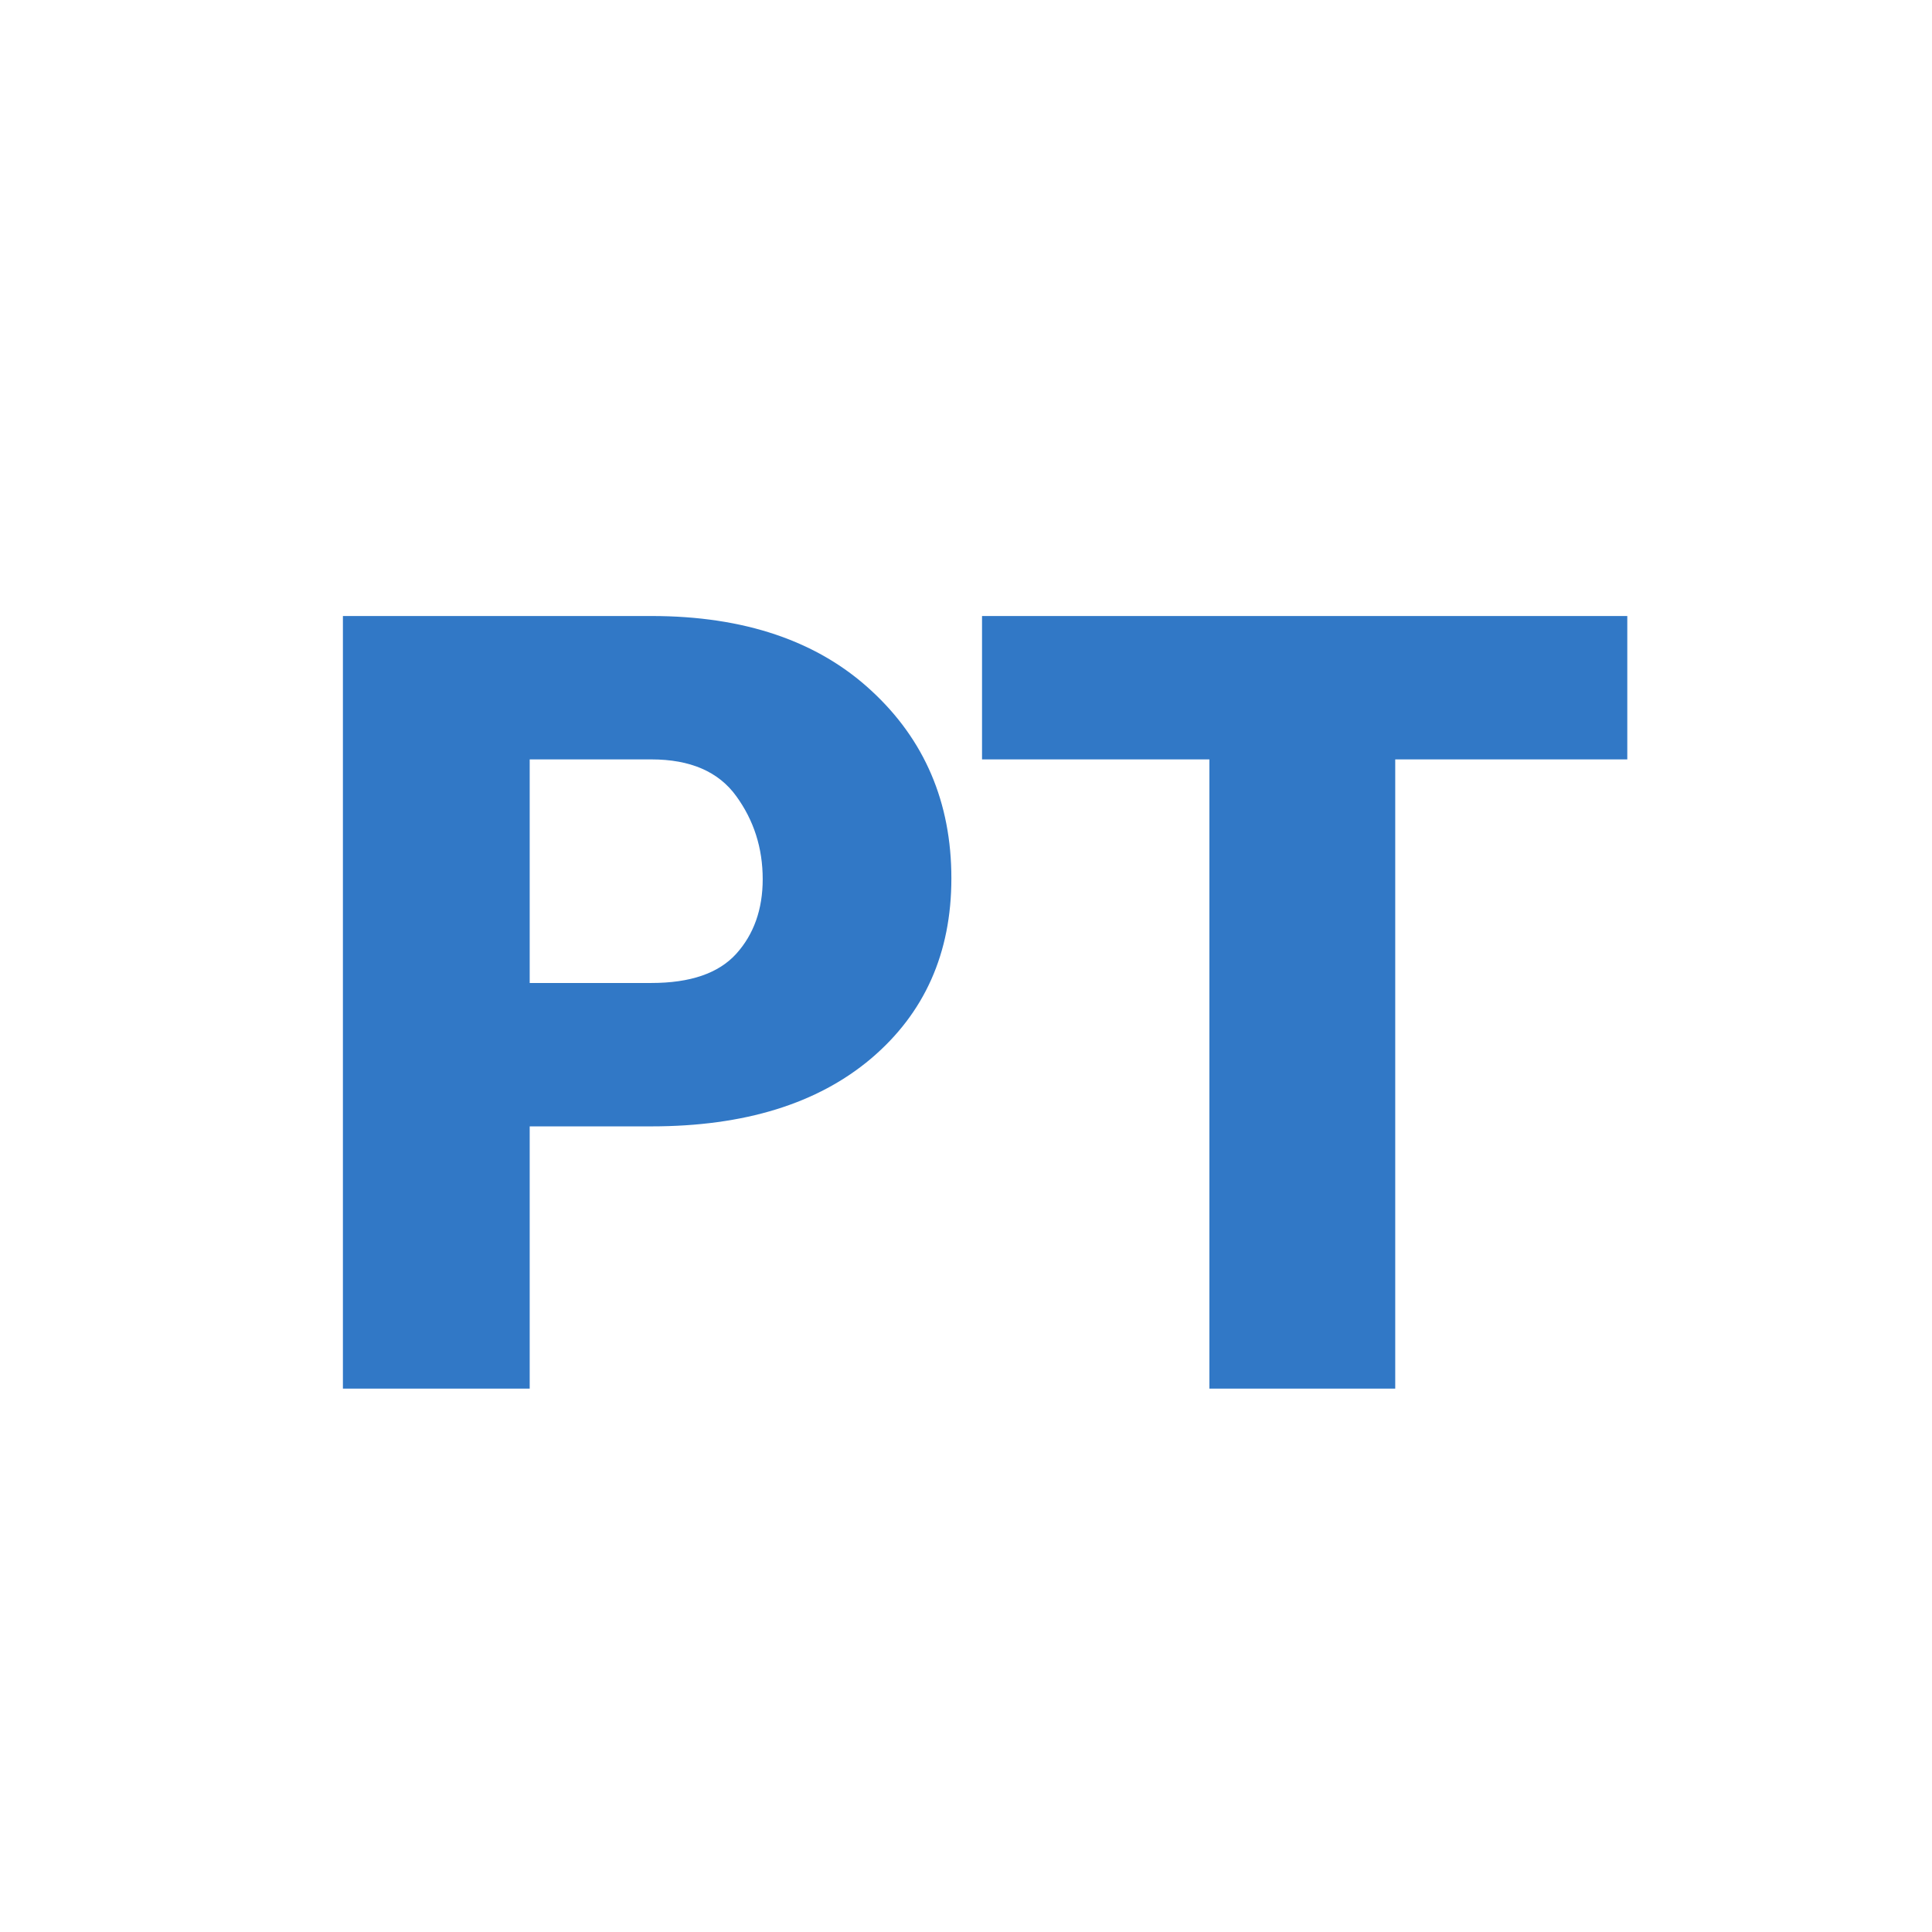
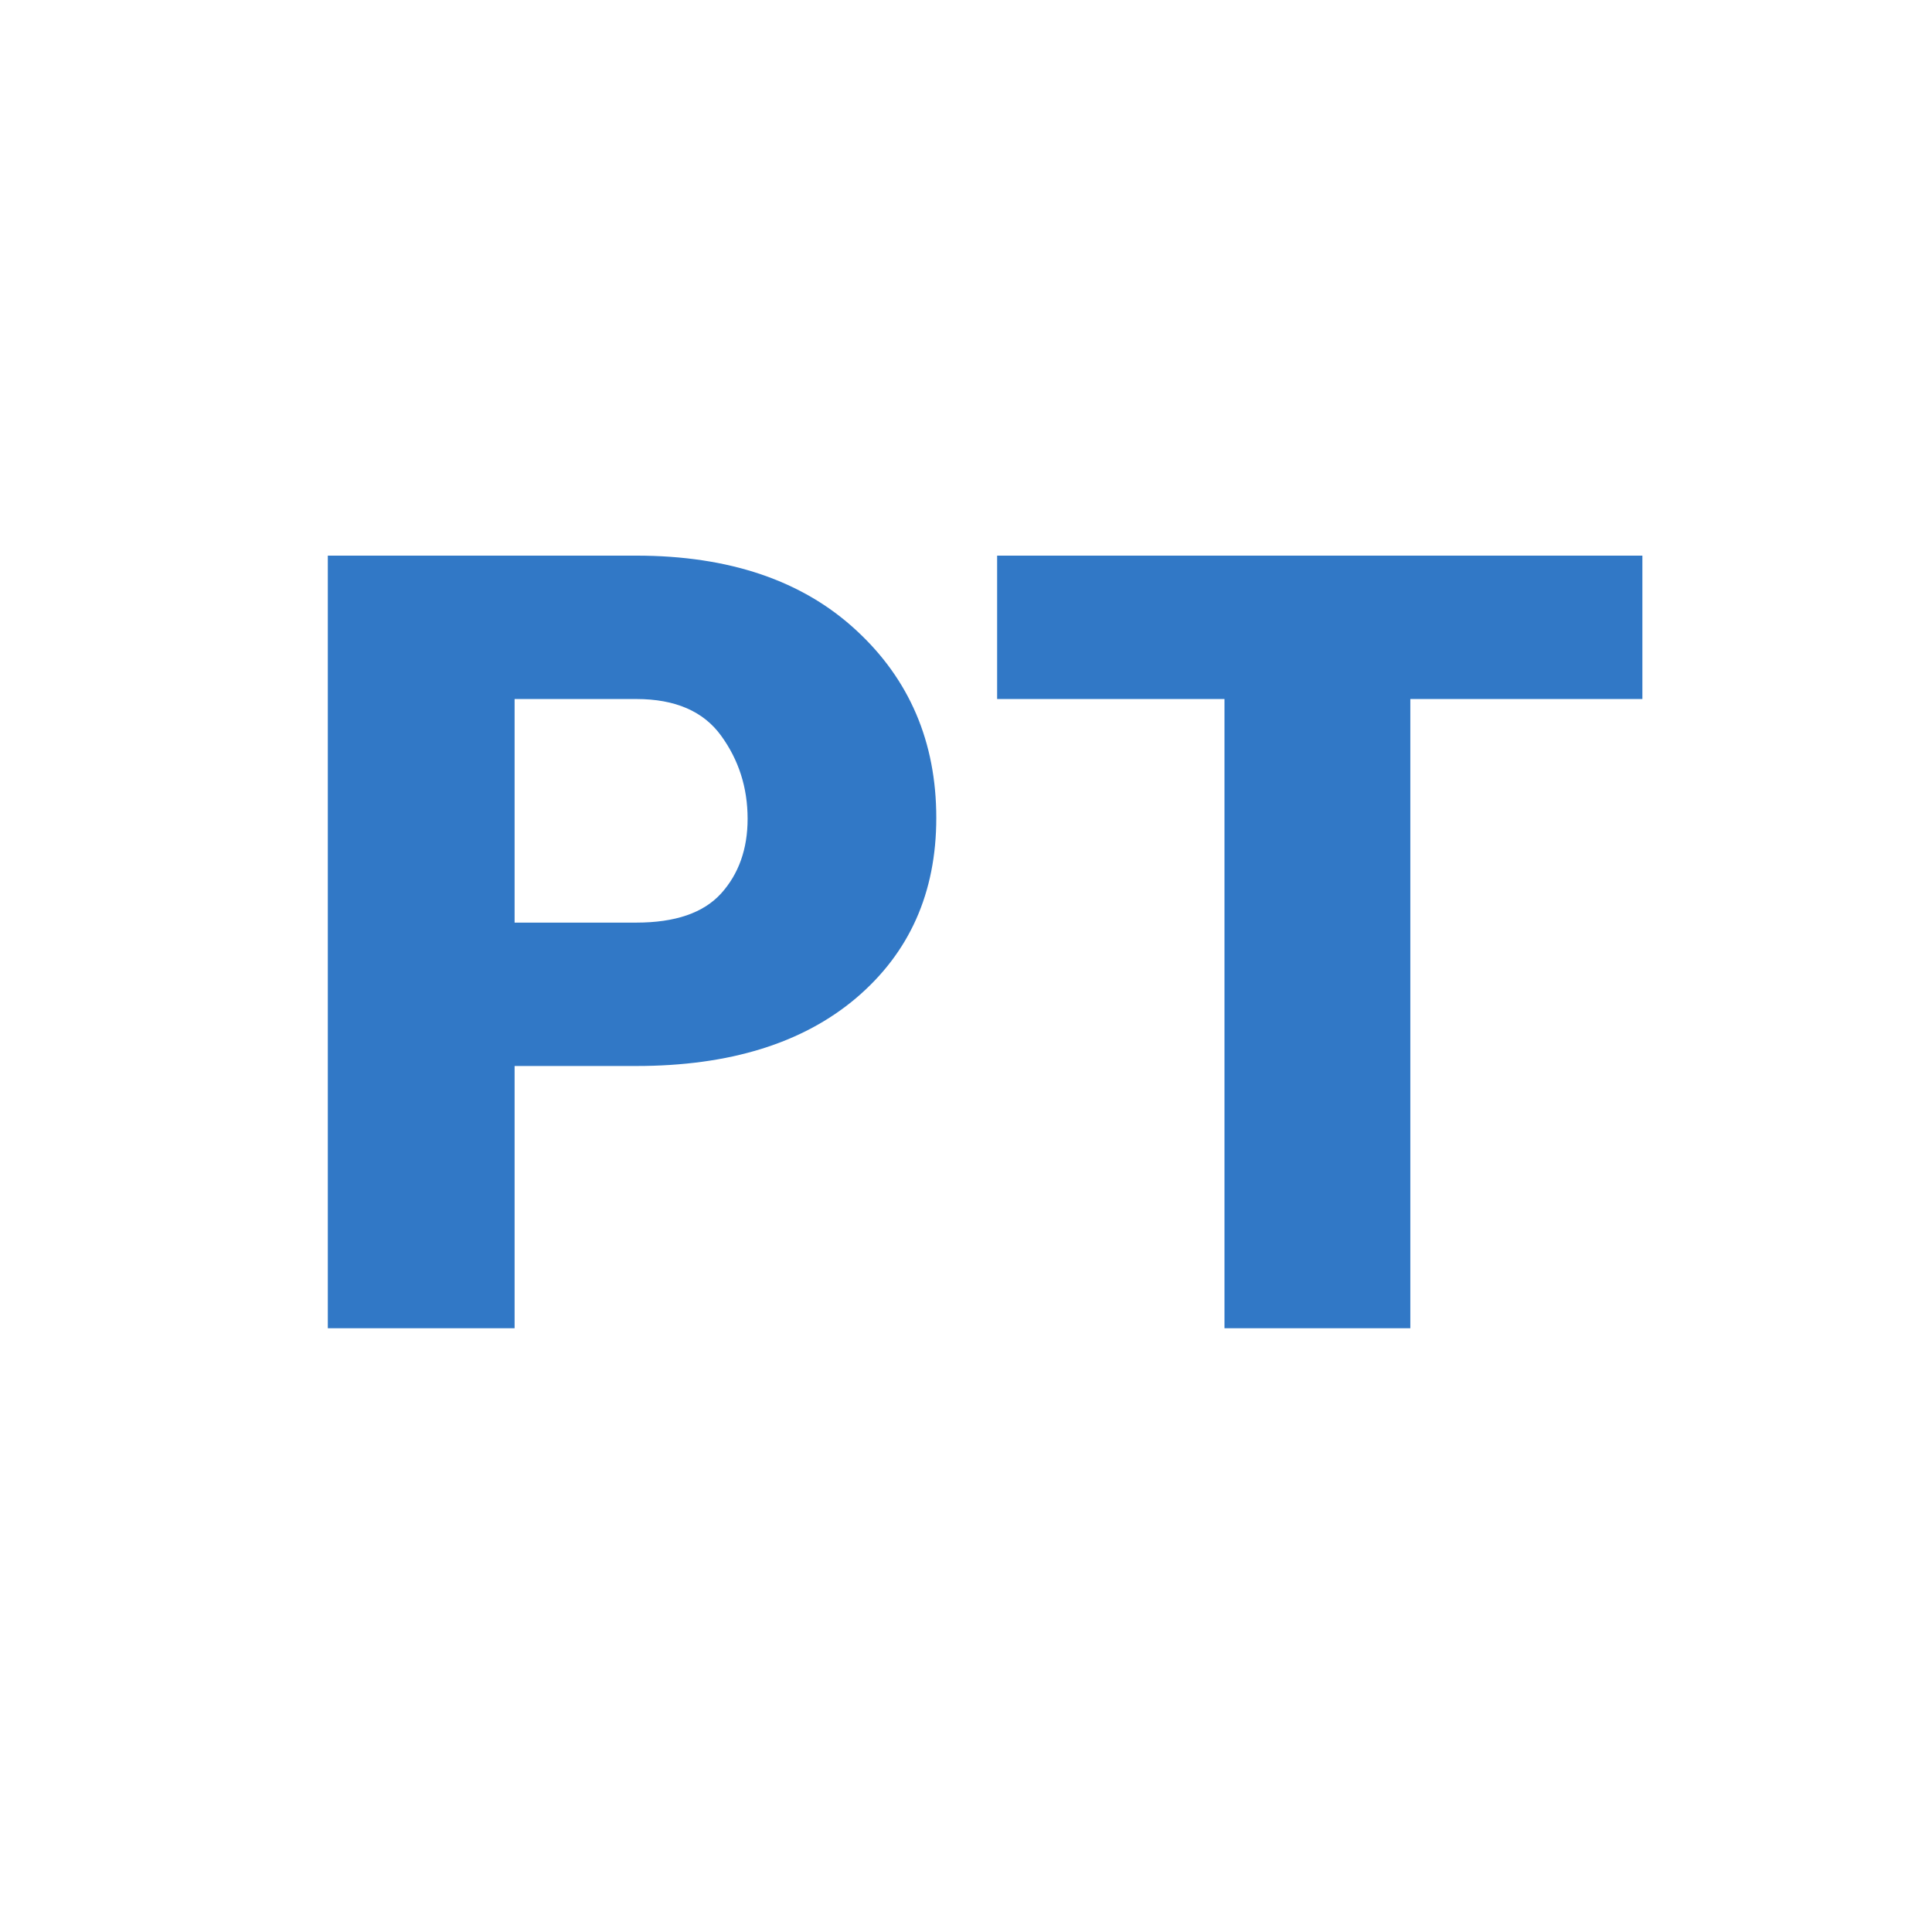
<svg xmlns="http://www.w3.org/2000/svg" viewBox="0 0 32 32">
-   <text x="16" y="23" text-anchor="middle" font-family="-apple-system,BlinkMacSystemFont,'Segoe UI',Roboto,'Helvetica Neue',Arial,sans-serif" font-weight="800" font-size="18" fill="#3178c6" letter-spacing="-0.5">PT</text>
+   <text x="16" y="22" text-anchor="middle" font-family="-apple-system,BlinkMacSystemFont,'Segoe UI',Roboto,'Helvetica Neue',Arial,sans-serif" font-weight="800" font-size="18" fill="#3178c6">PT</text>
</svg>
